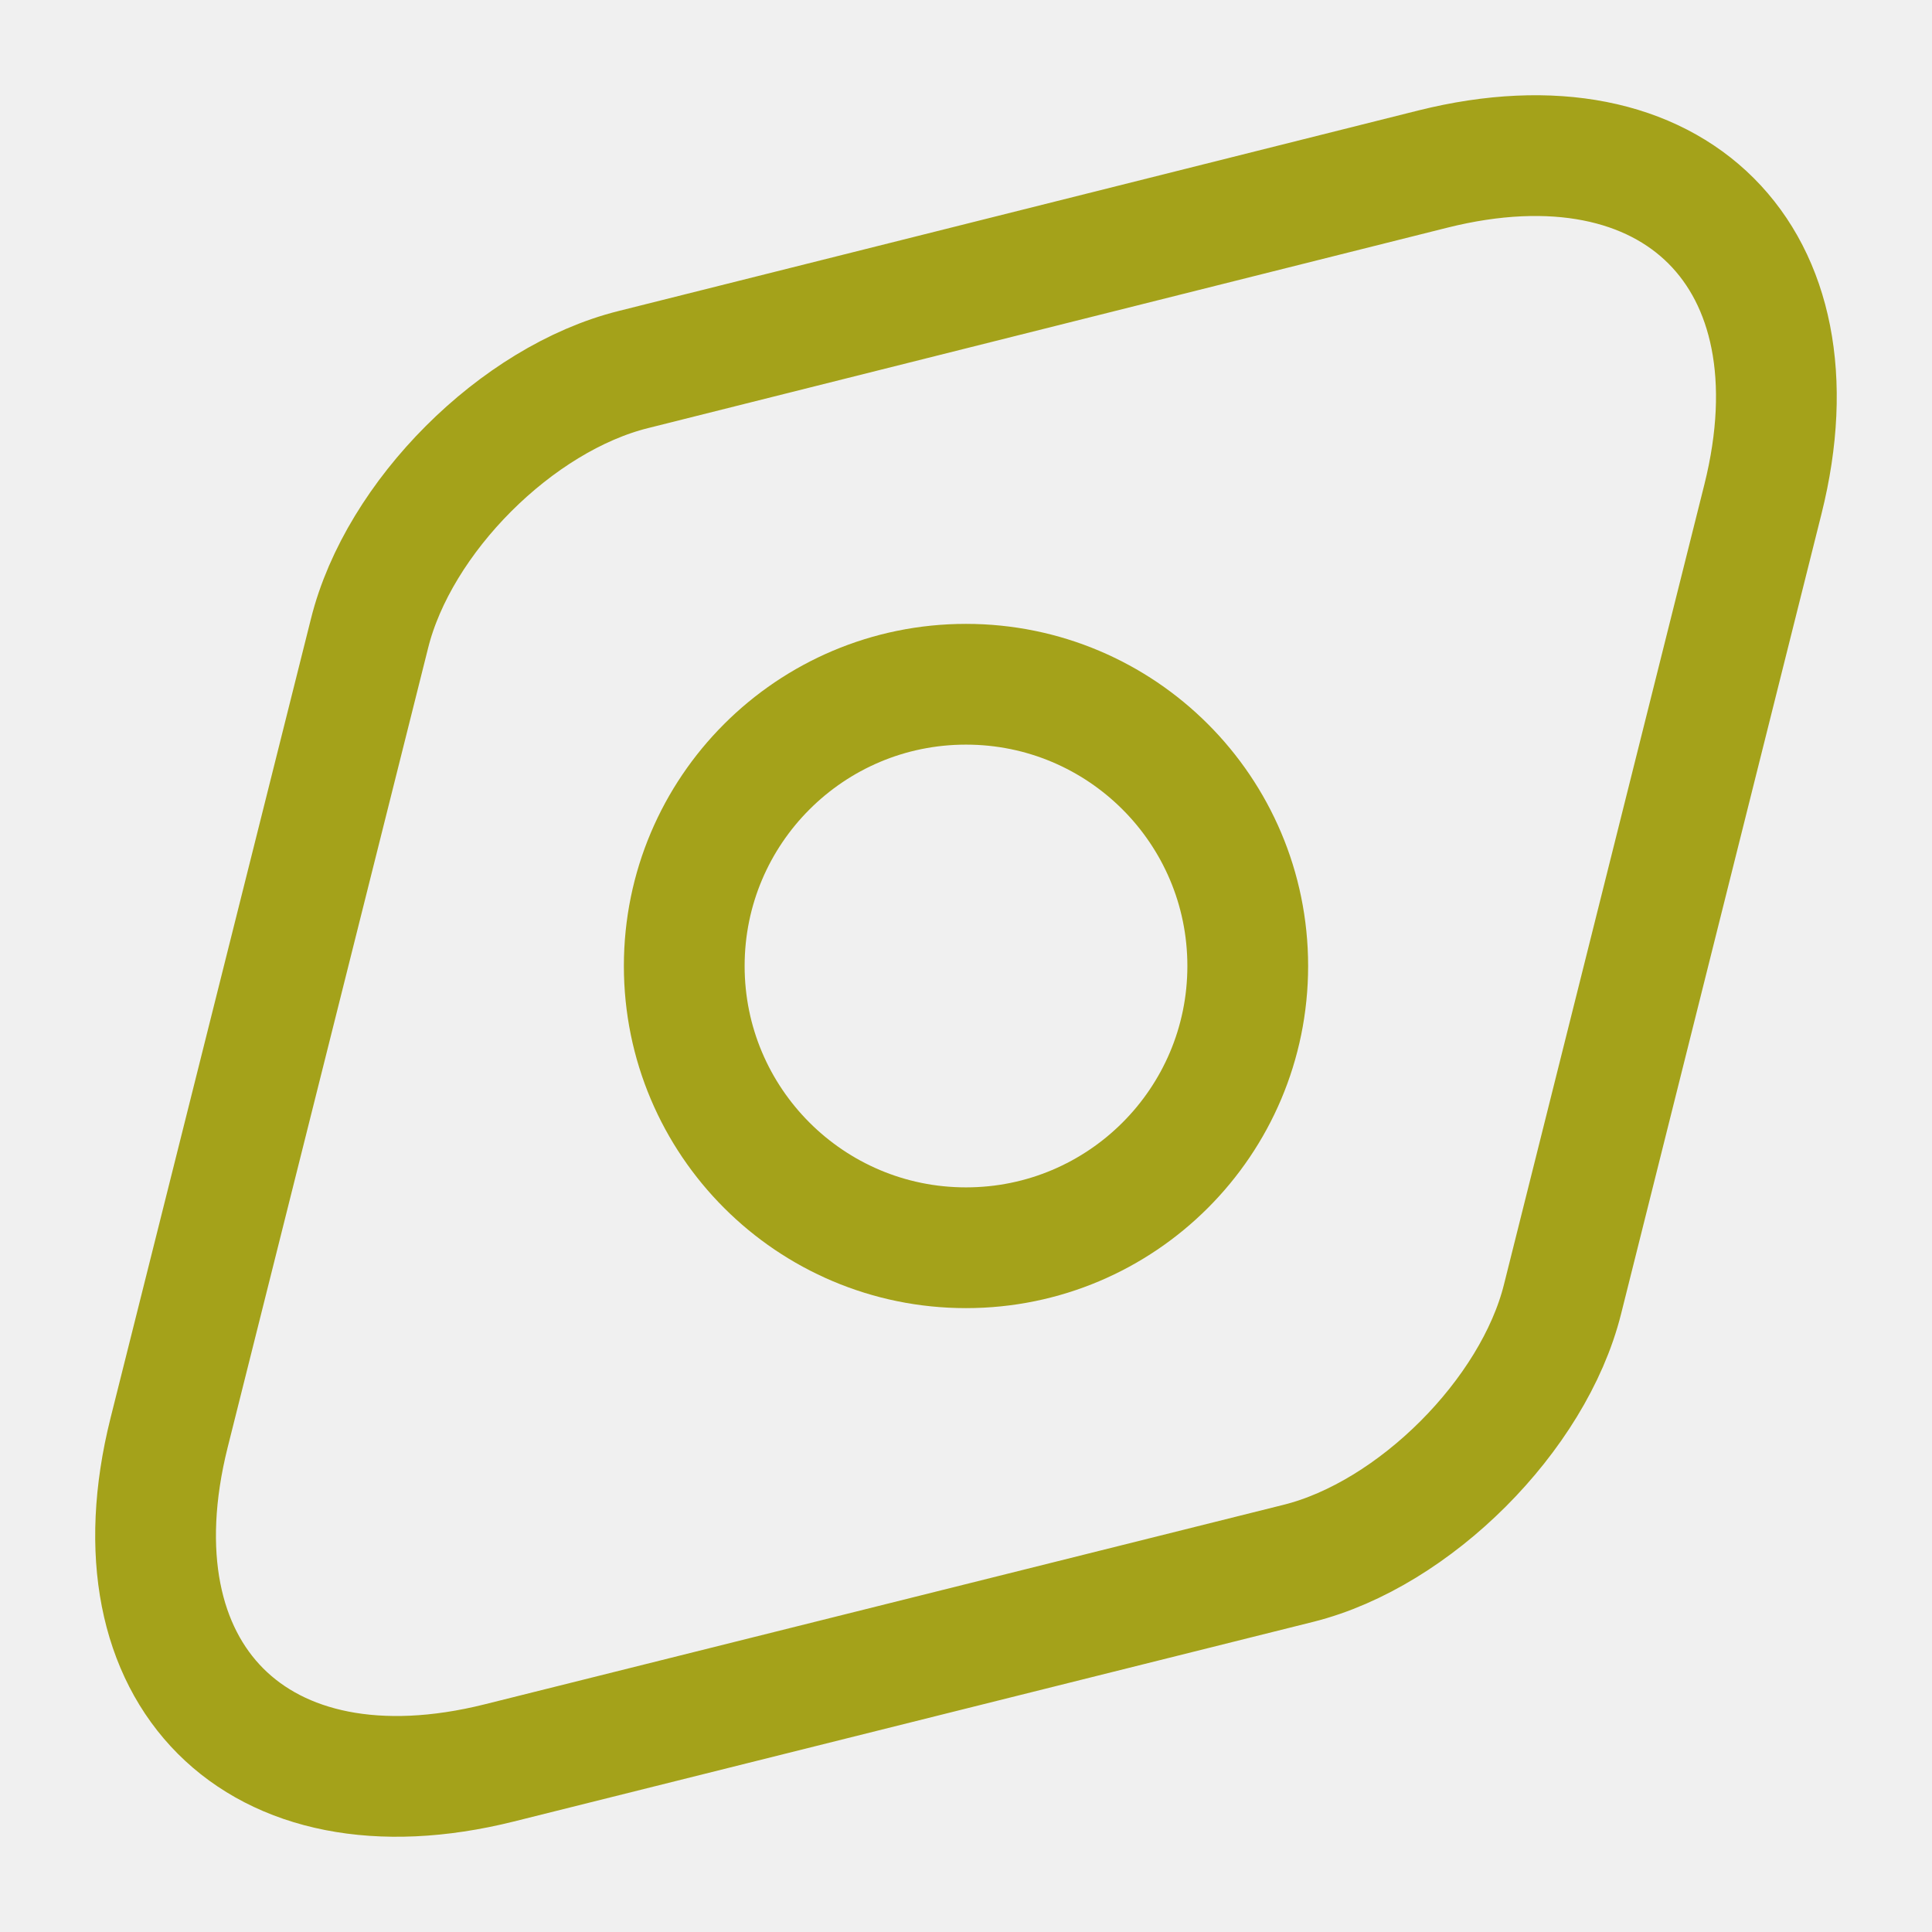
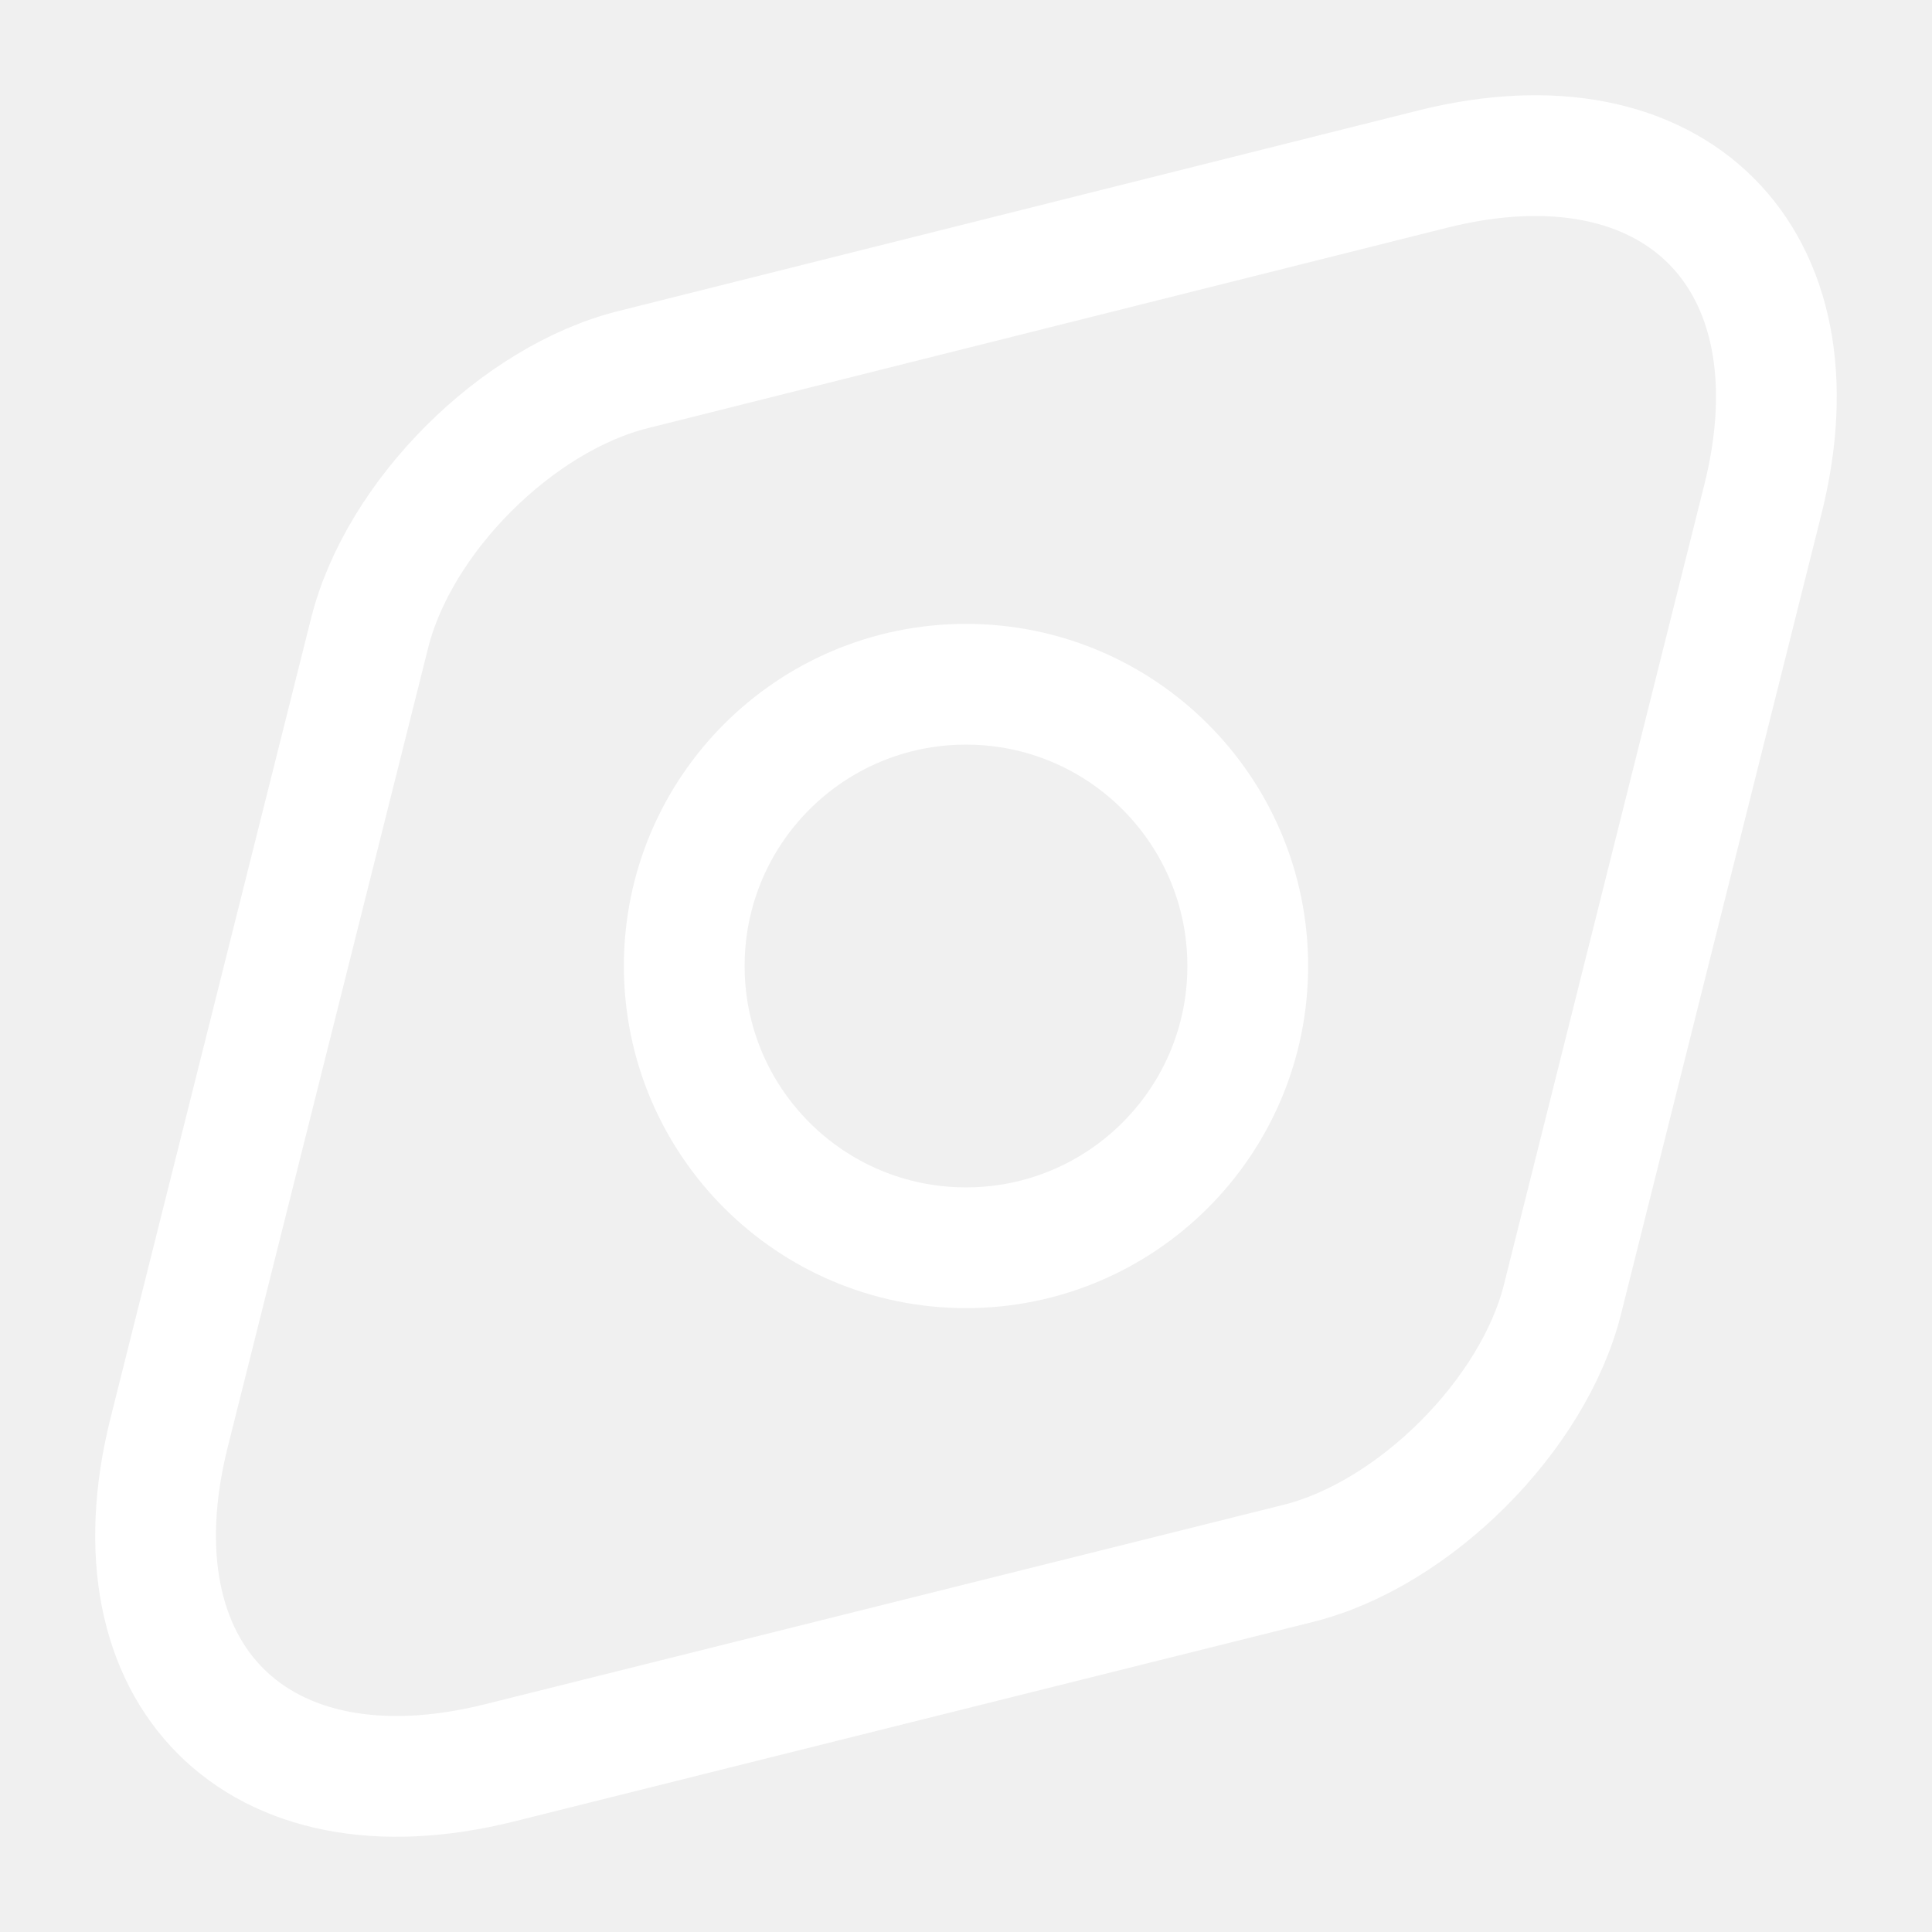
<svg xmlns="http://www.w3.org/2000/svg" width="800px" height="800px" viewBox="0 0 24 24" fill="none">
  <g id="SVGRepo_bgCarrier" stroke-width="0" />
  <g id="SVGRepo_tracerCarrier" stroke-linecap="round" stroke-linejoin="round" />
  <g id="SVGRepo_iconCarrier">
-     <path d="M17.8 2.1L7.87 4.59C6.42 4.95 4.95 6.42 4.59 7.87L2.1 17.8C1.35 20.8 3.19 22.65 6.2 21.9L16.13 19.42C17.57 19.06 19.05 17.58 19.41 16.14L21.9 6.2C22.65 3.2 20.8 1.35 17.8 2.1Z" stroke="#a4a21a" stroke-width="1.5" stroke-linecap="round" stroke-linejoin="round" />
-     <path d="M12 15.5C13.933 15.5 15.5 13.933 15.5 12C15.5 10.067 13.933 8.5 12 8.5C10.067 8.5 8.5 10.067 8.5 12C8.5 13.933 10.067 15.5 12 15.5Z" stroke="#a4a21a" stroke-width="1.5" stroke-linecap="round" stroke-linejoin="round" />
+     <path d="M17.8 2.1L7.87 4.59C6.42 4.95 4.95 6.42 4.59 7.87L2.1 17.8C1.35 20.8 3.19 22.65 6.2 21.9L16.13 19.42C17.57 19.06 19.05 17.58 19.41 16.14L21.9 6.2C22.65 3.2 20.8 1.35 17.8 2.1Z" stroke="#fff" stroke-width="1.5" stroke-linecap="round" stroke-linejoin="round" />
+     <path d="M12 15.5C13.933 15.5 15.5 13.933 15.5 12C15.5 10.067 13.933 8.5 12 8.5C10.067 8.5 8.5 10.067 8.5 12C8.5 13.933 10.067 15.5 12 15.5Z" stroke="#fff" stroke-width="1.5" stroke-linecap="round" stroke-linejoin="round" />
  </g>
</svg>
